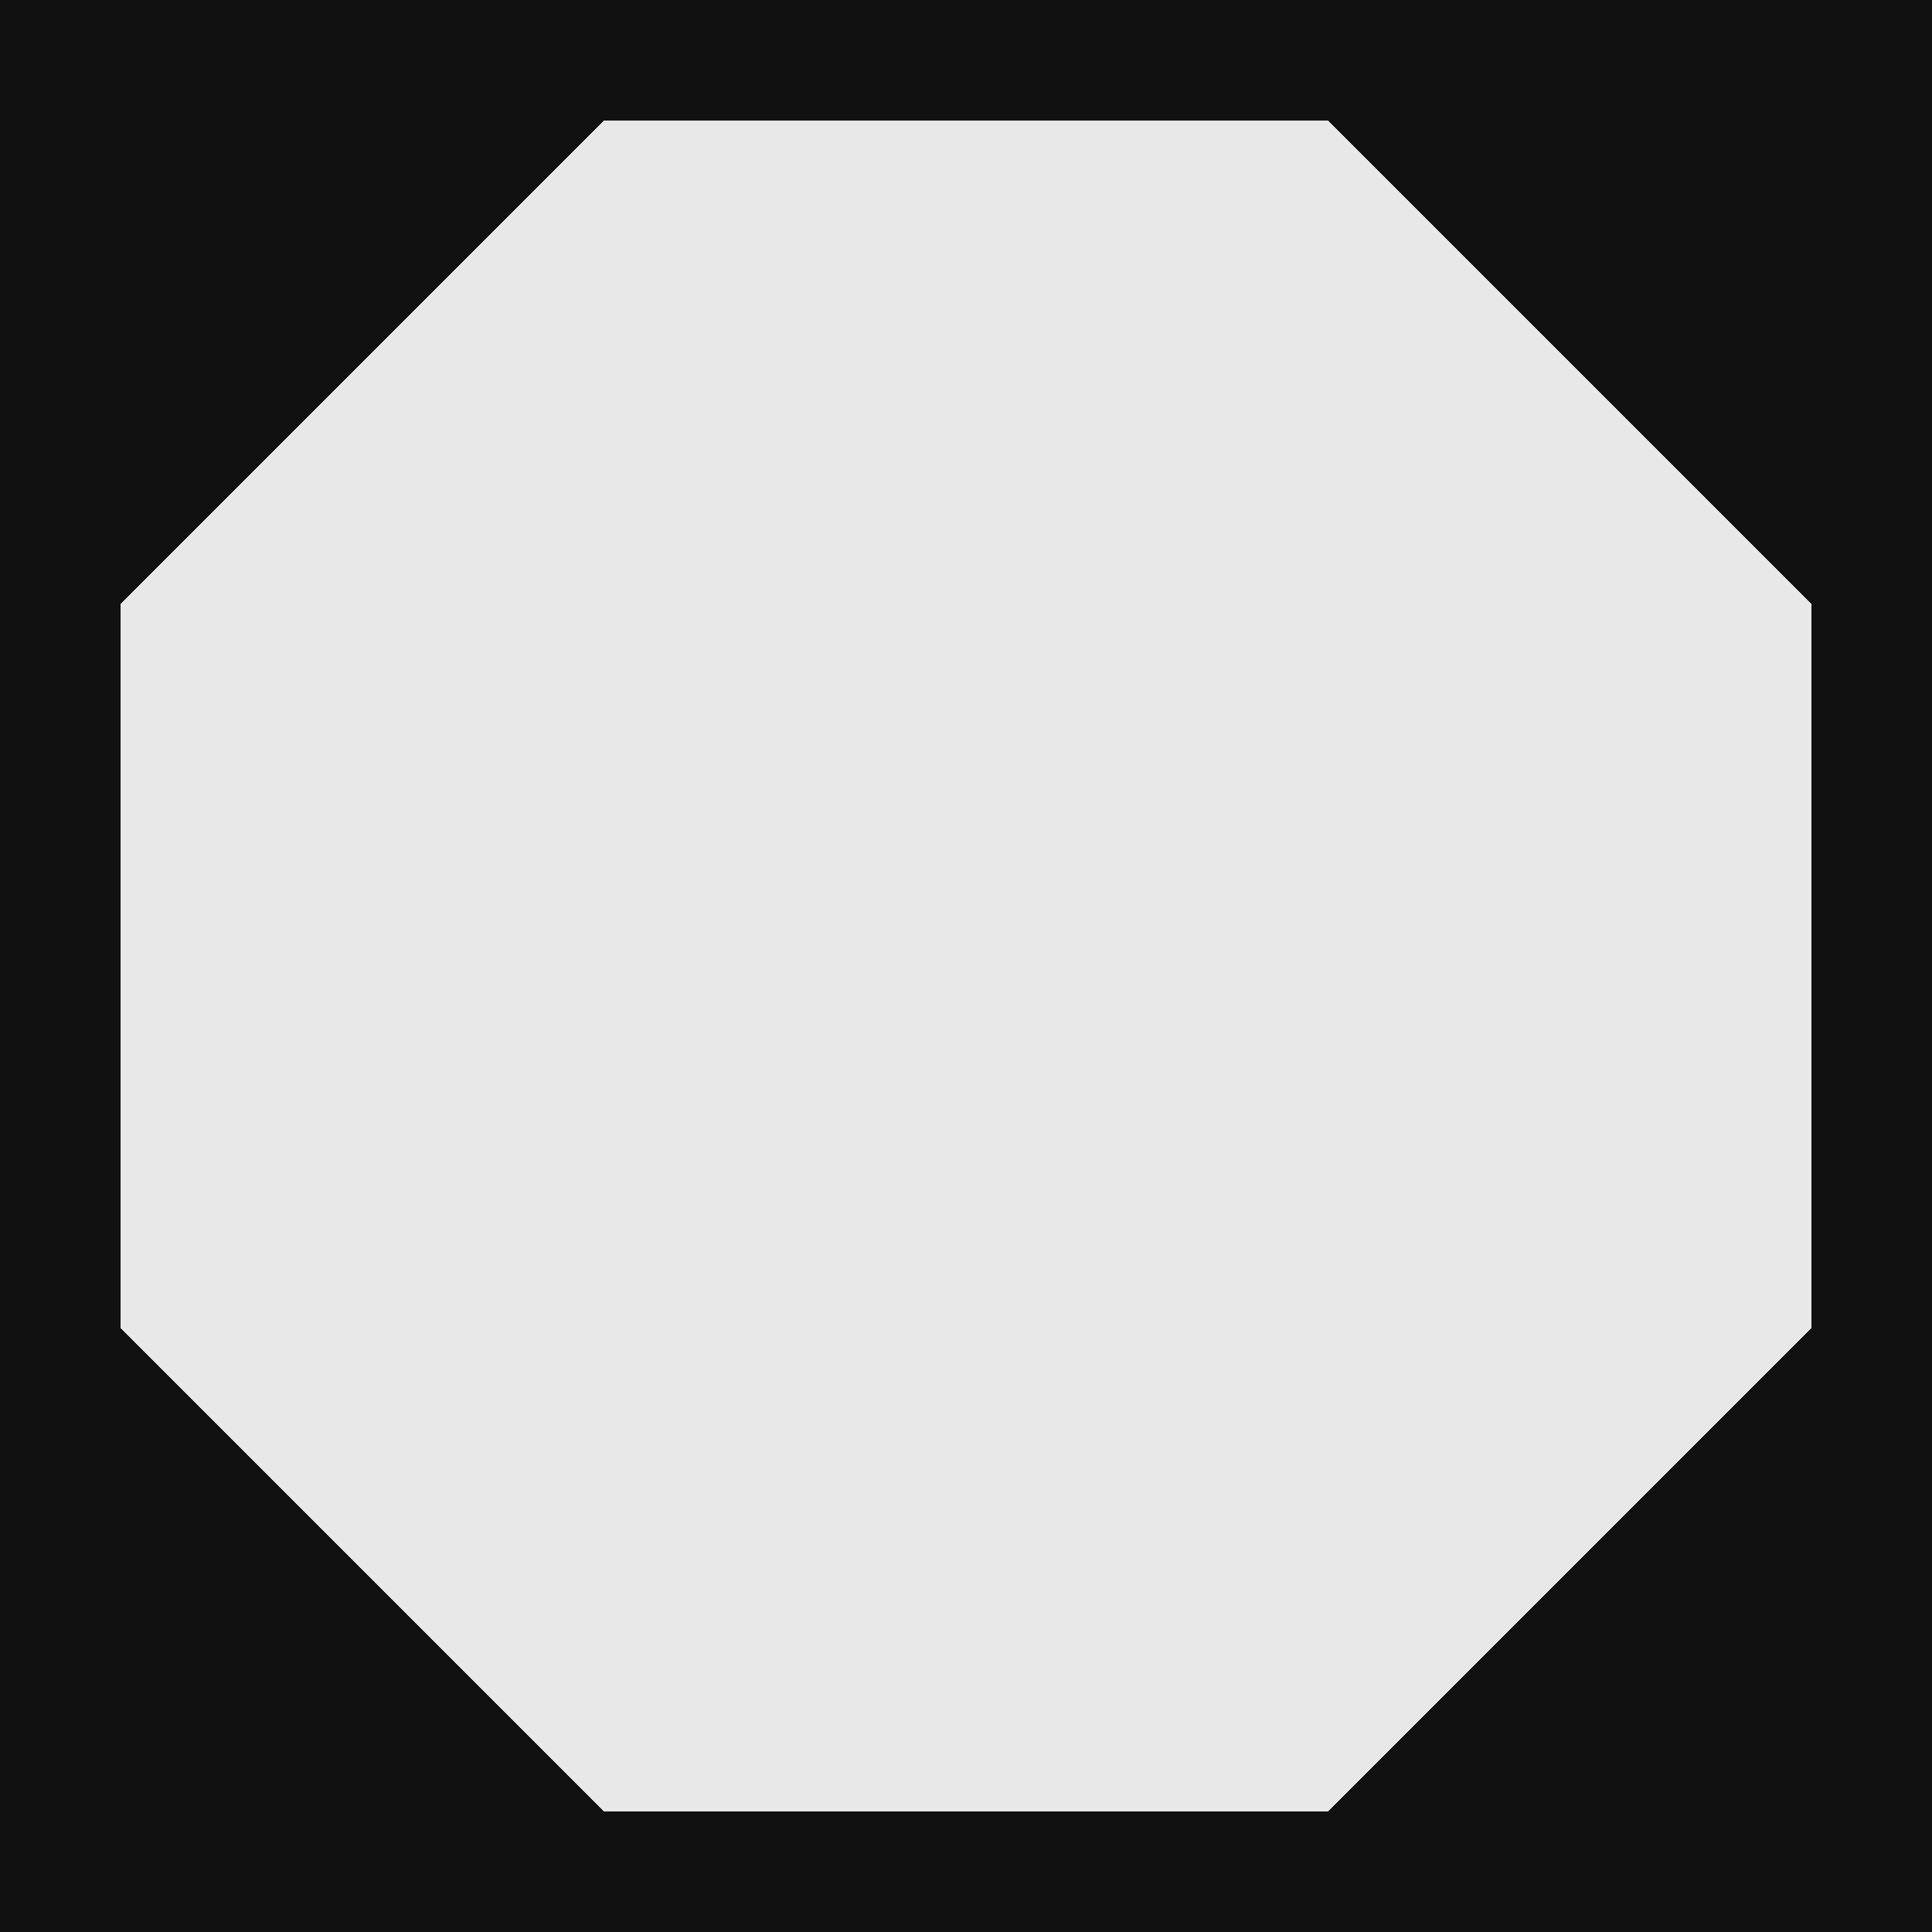
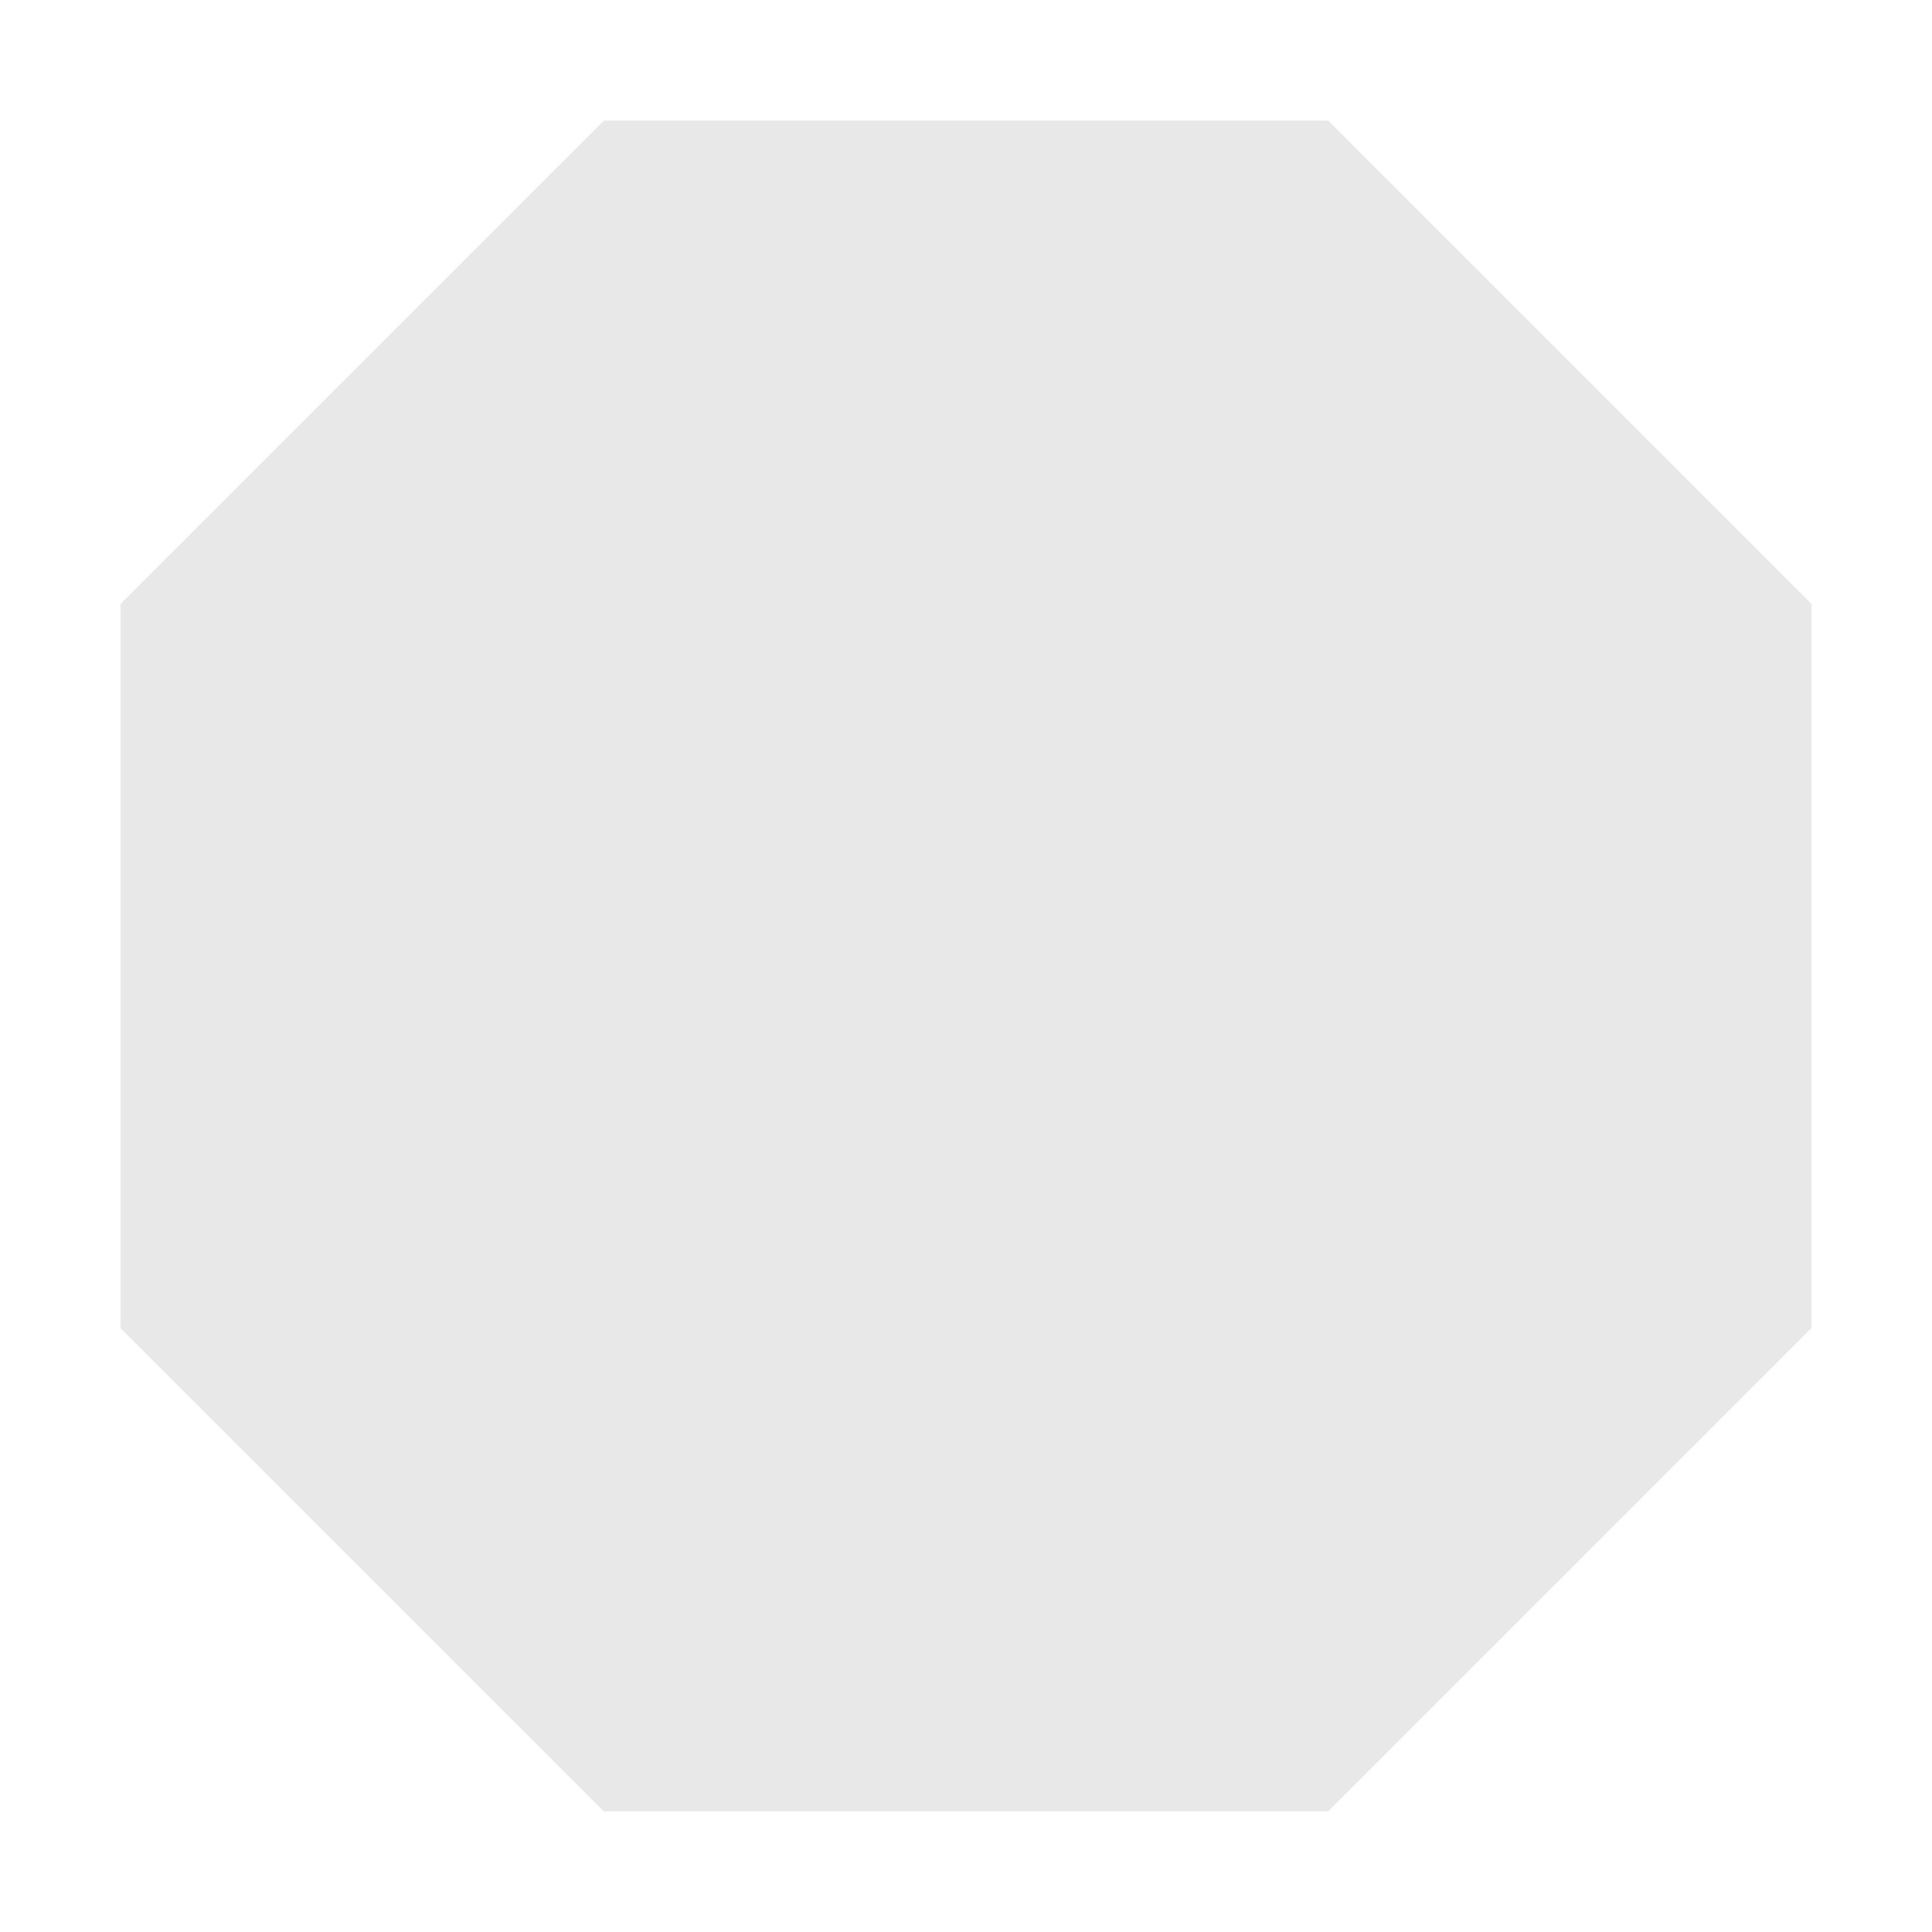
<svg xmlns="http://www.w3.org/2000/svg" viewBox="0 0 32 32" role="img" aria-label="ilia · octabam" shape-rendering="crispEdges">
-   <rect width="32" height="32" fill="#111111" />
  <polygon fill="#e8e8e8" points="10,2 22,2 30,10 30,22 22,30 10,30 2,22 2,10" />
</svg>
